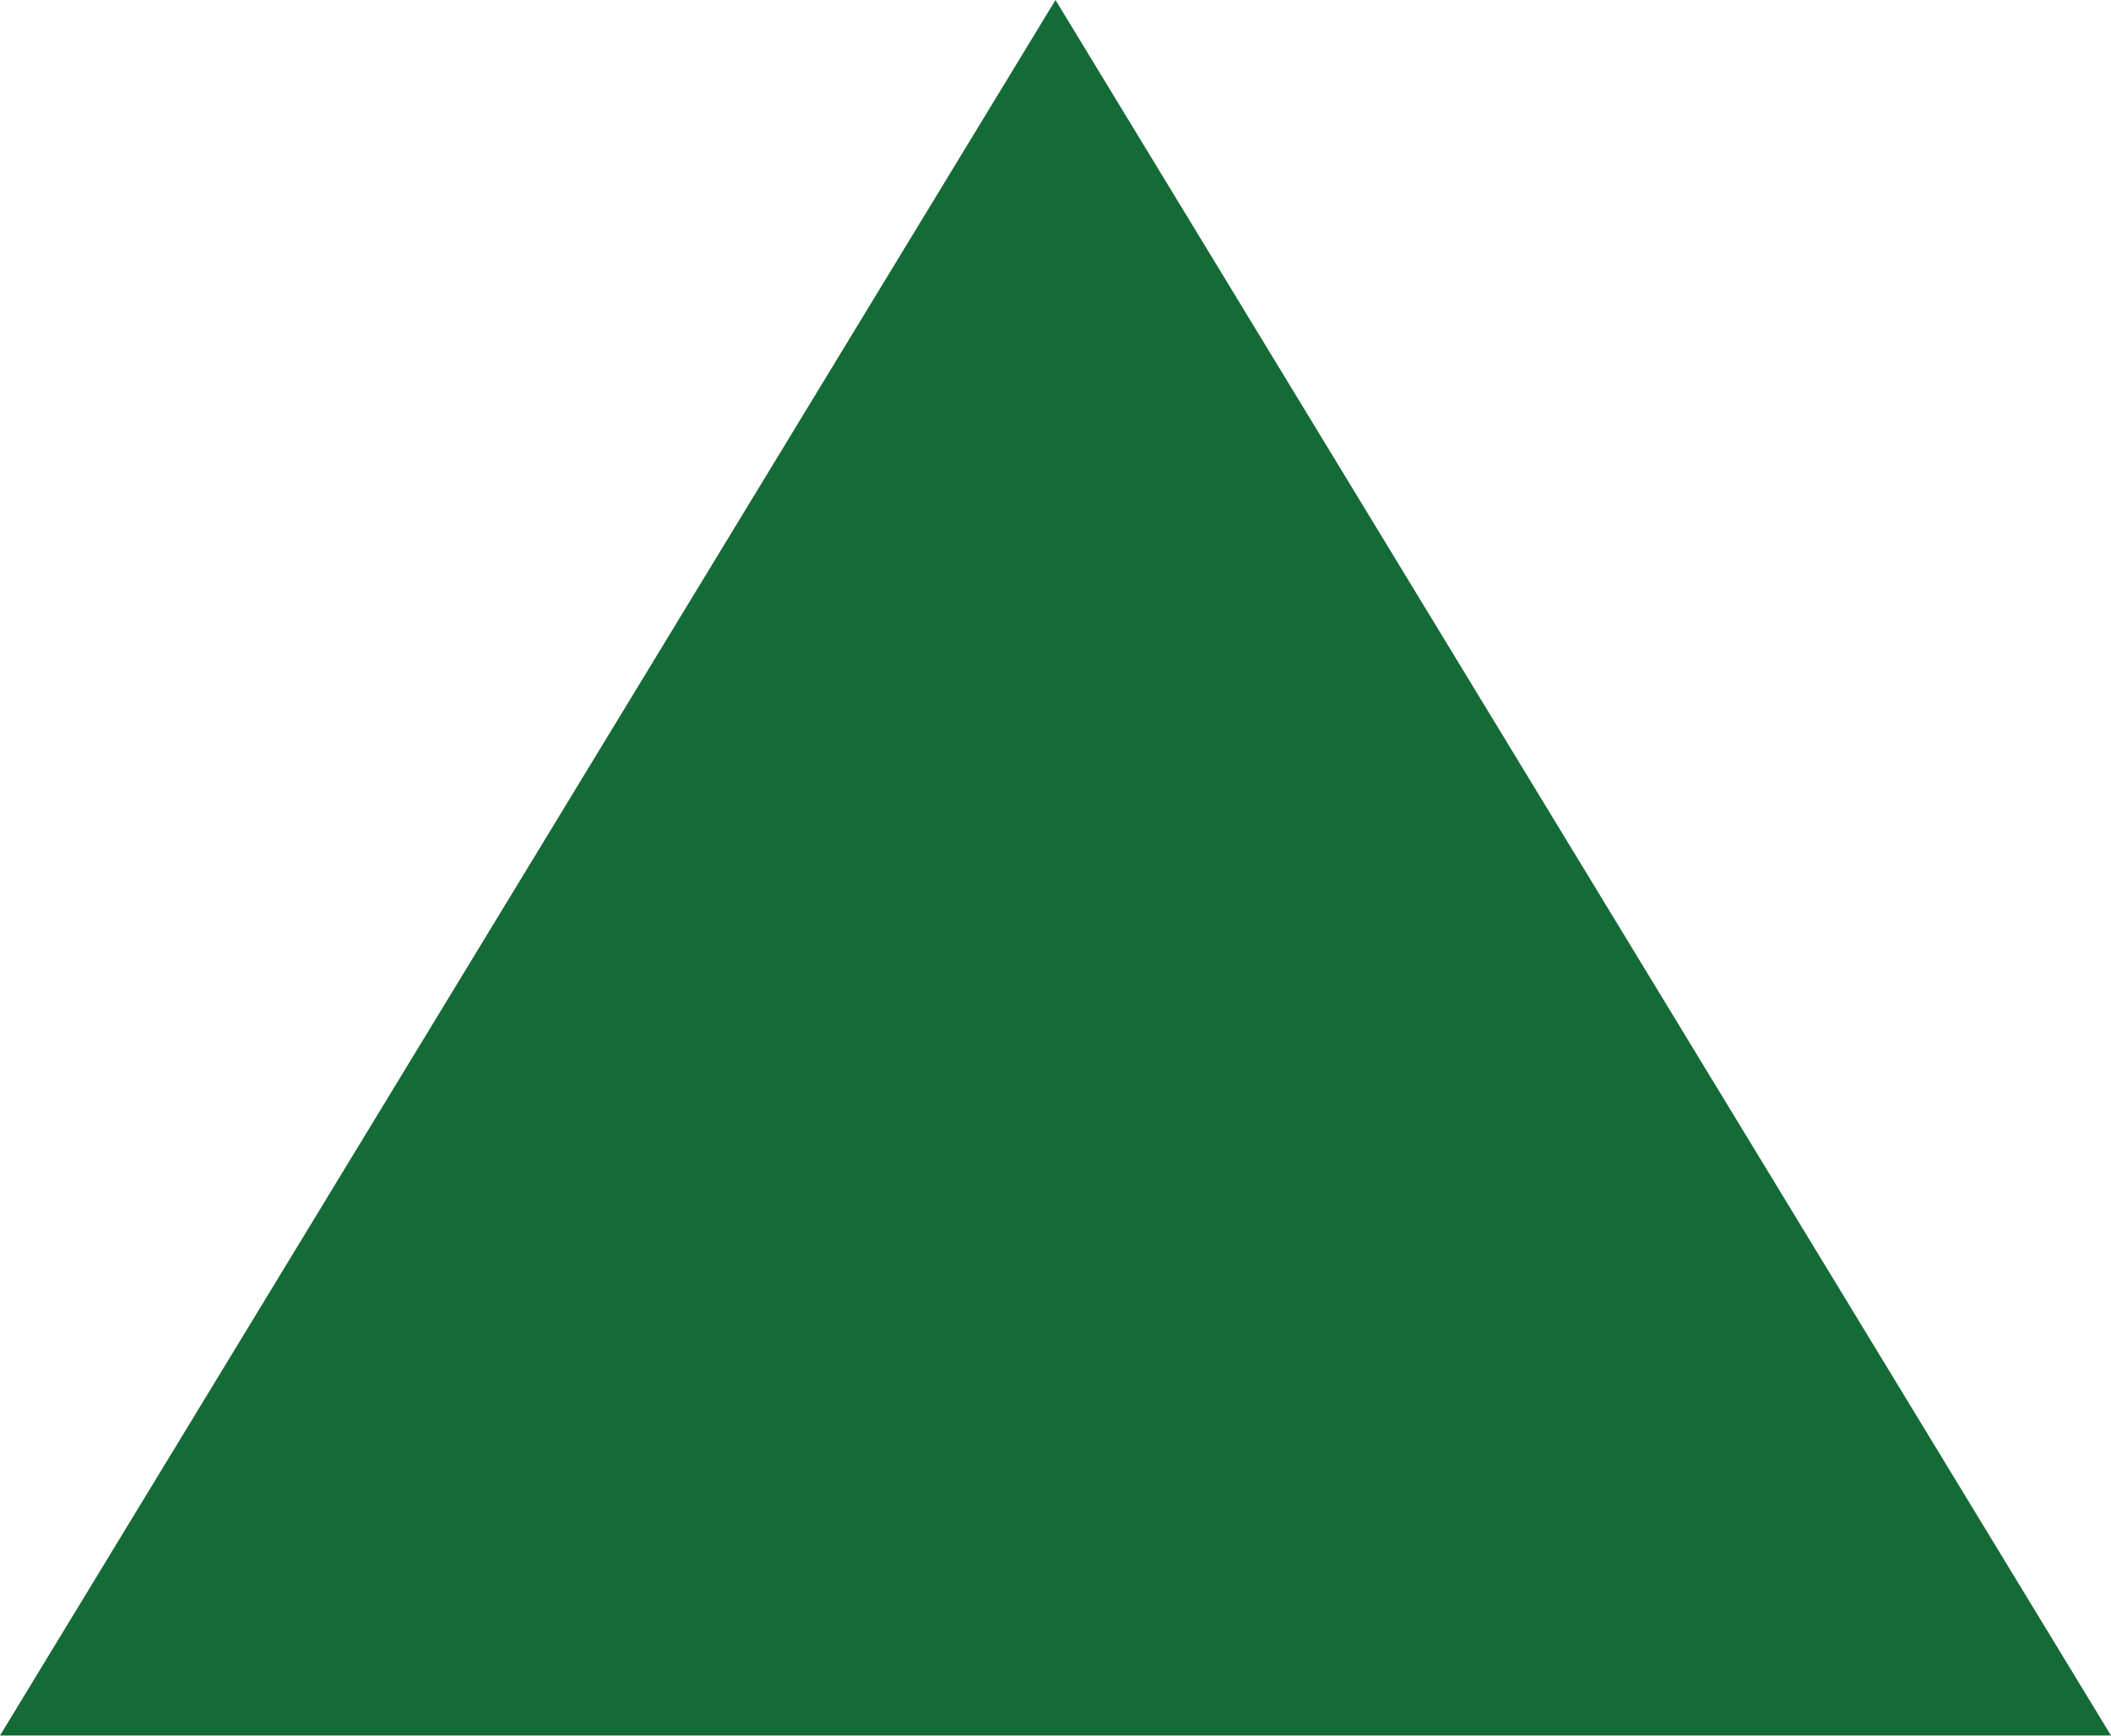
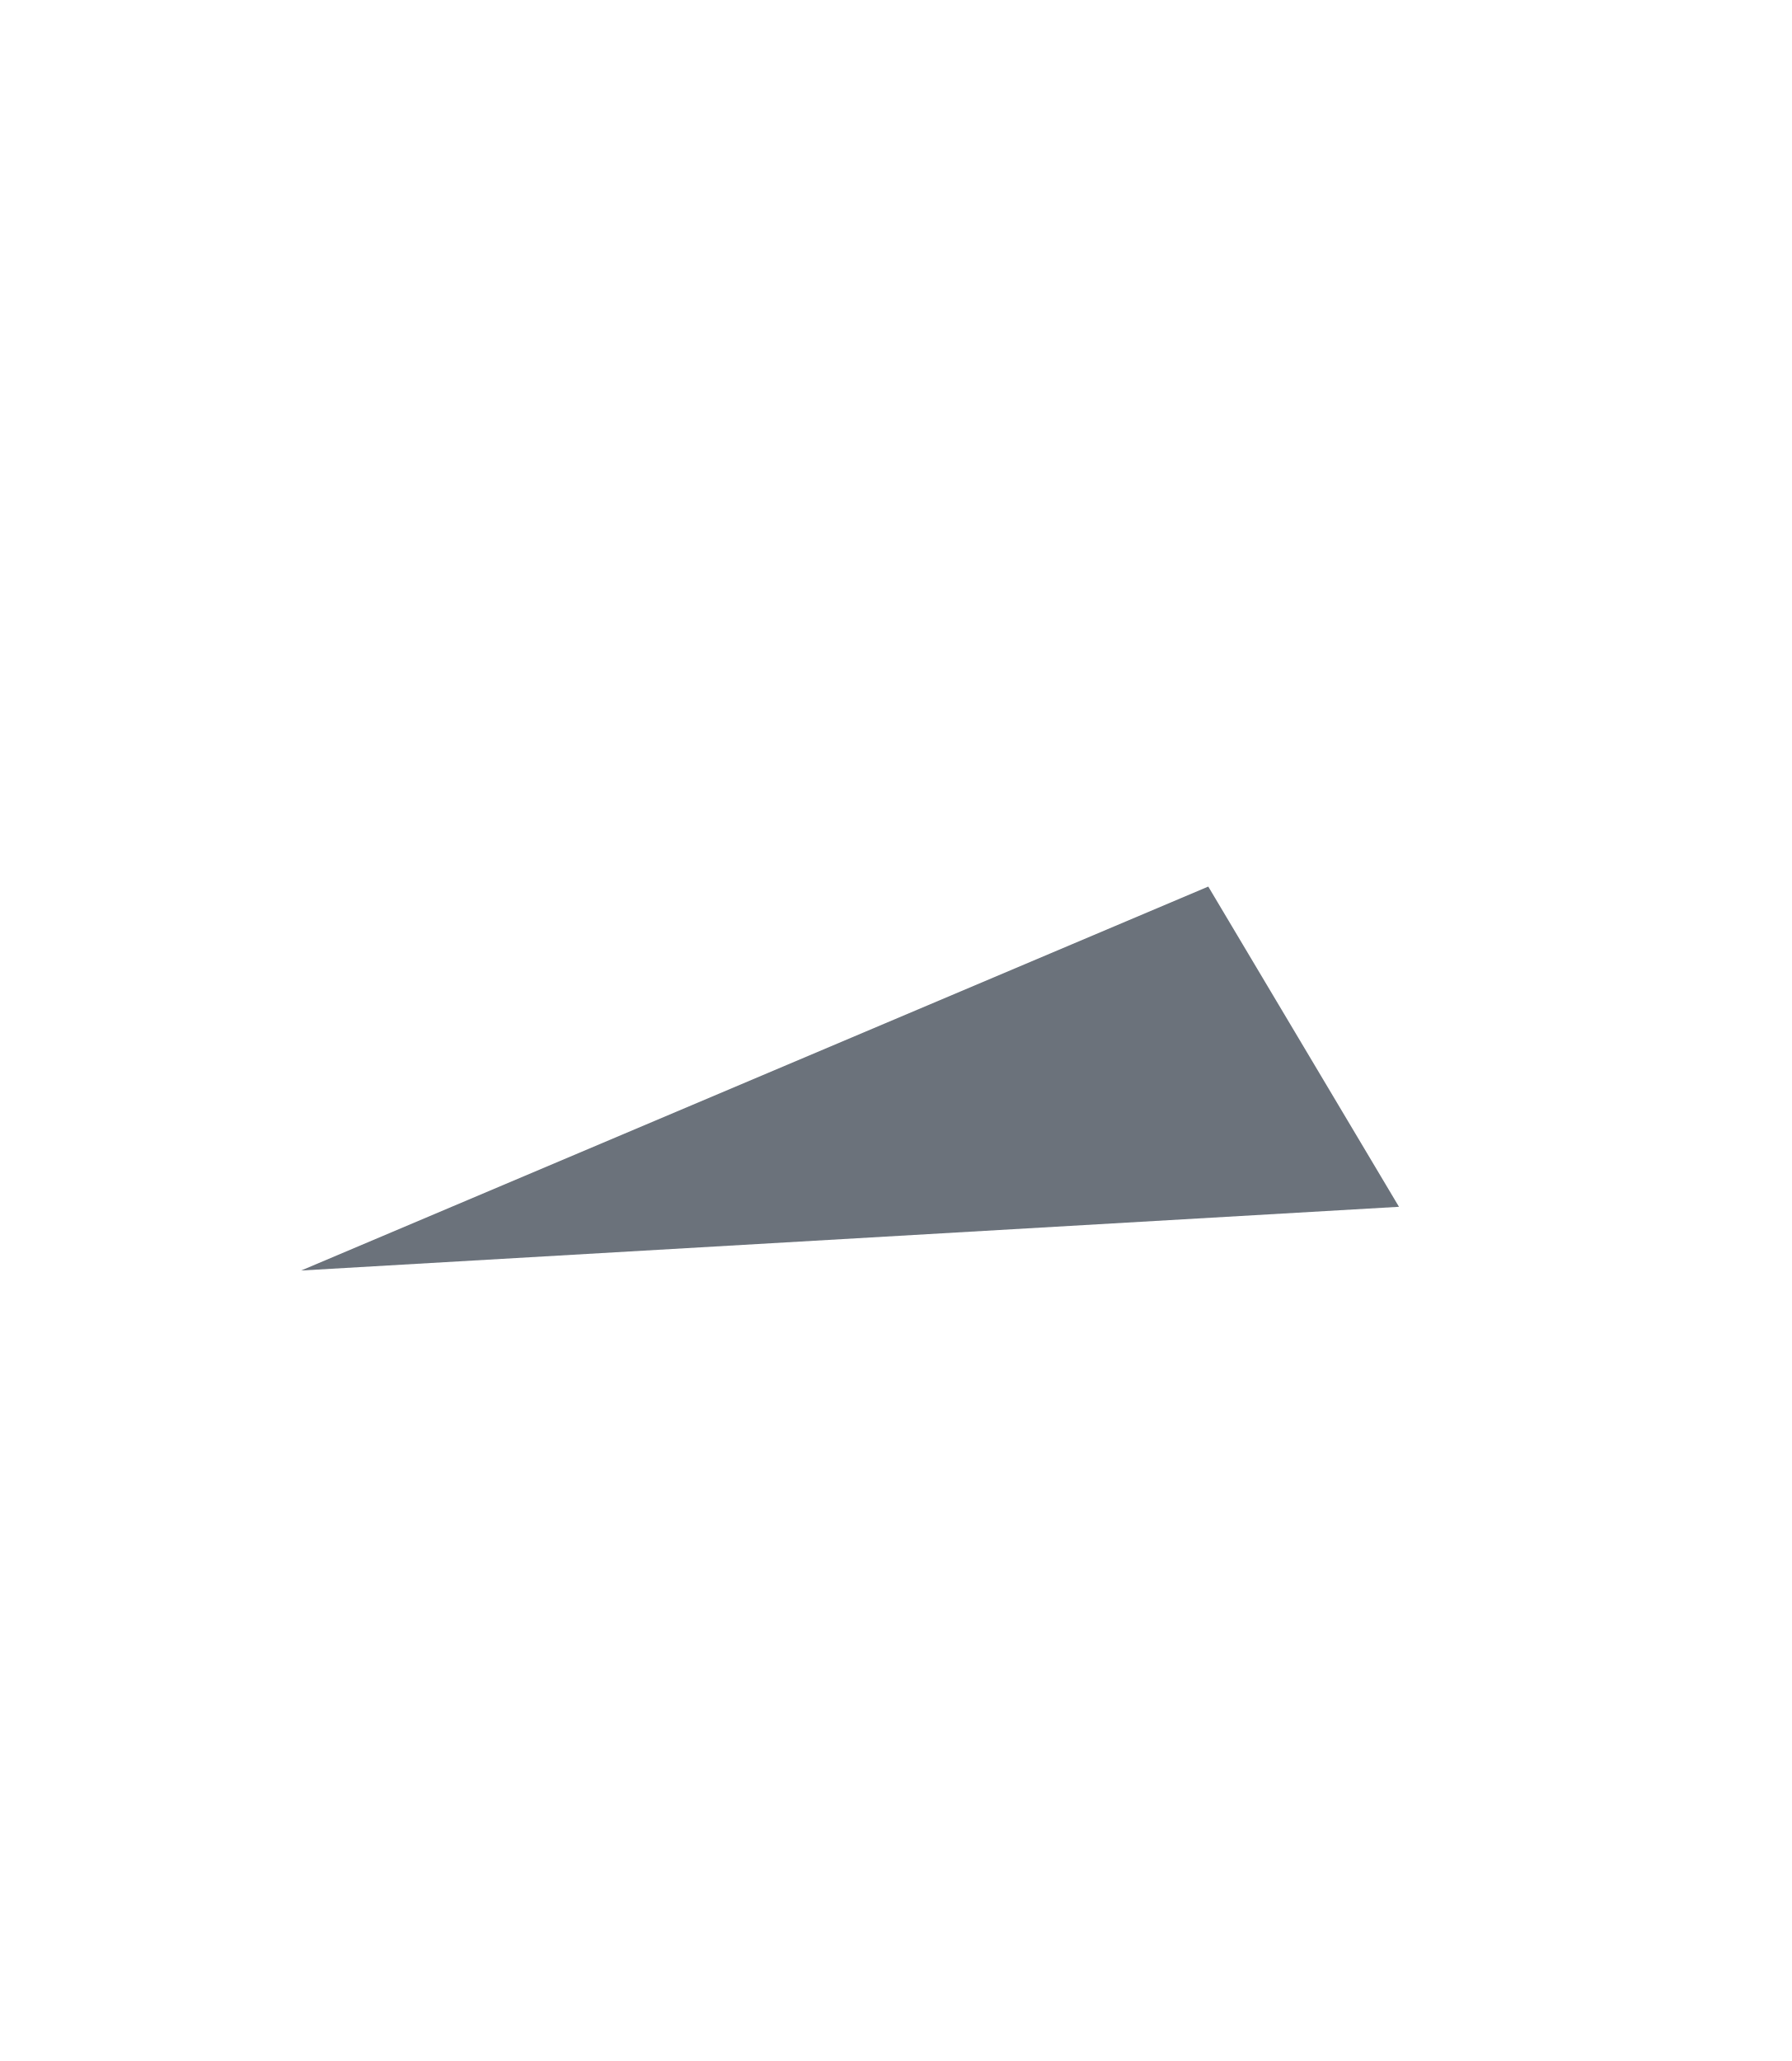
- <svg xmlns="http://www.w3.org/2000/svg" version="1.1" id="Layer_1" x="0px" y="0px" width="132.17px" height="108.666px" viewBox="0 0 132.17 108.666" enable-background="new 0 0 132.17 108.666" xml:space="preserve">
-   <polygon fill="#146B36" points="132.17,108.666 66.085,0 0,108.666 " />
+ <svg xmlns="http://www.w3.org/2000/svg" version="1.1" x="0px" y="0px" width="200px" height="230px" viewBox="0 0 200 230" style="enable-background:new 0 0 200 230;" xml:space="preserve">
+   <g id="_x31_-2">
+     <polygon id="_x3C_Path_x3E__6_" style="fill:#6B727B;" points="156.142,134.674 33.611,141.785 134.857,98.938  " />
+   </g>
+   <g id="Layer_1">
+ </g>
</svg>
